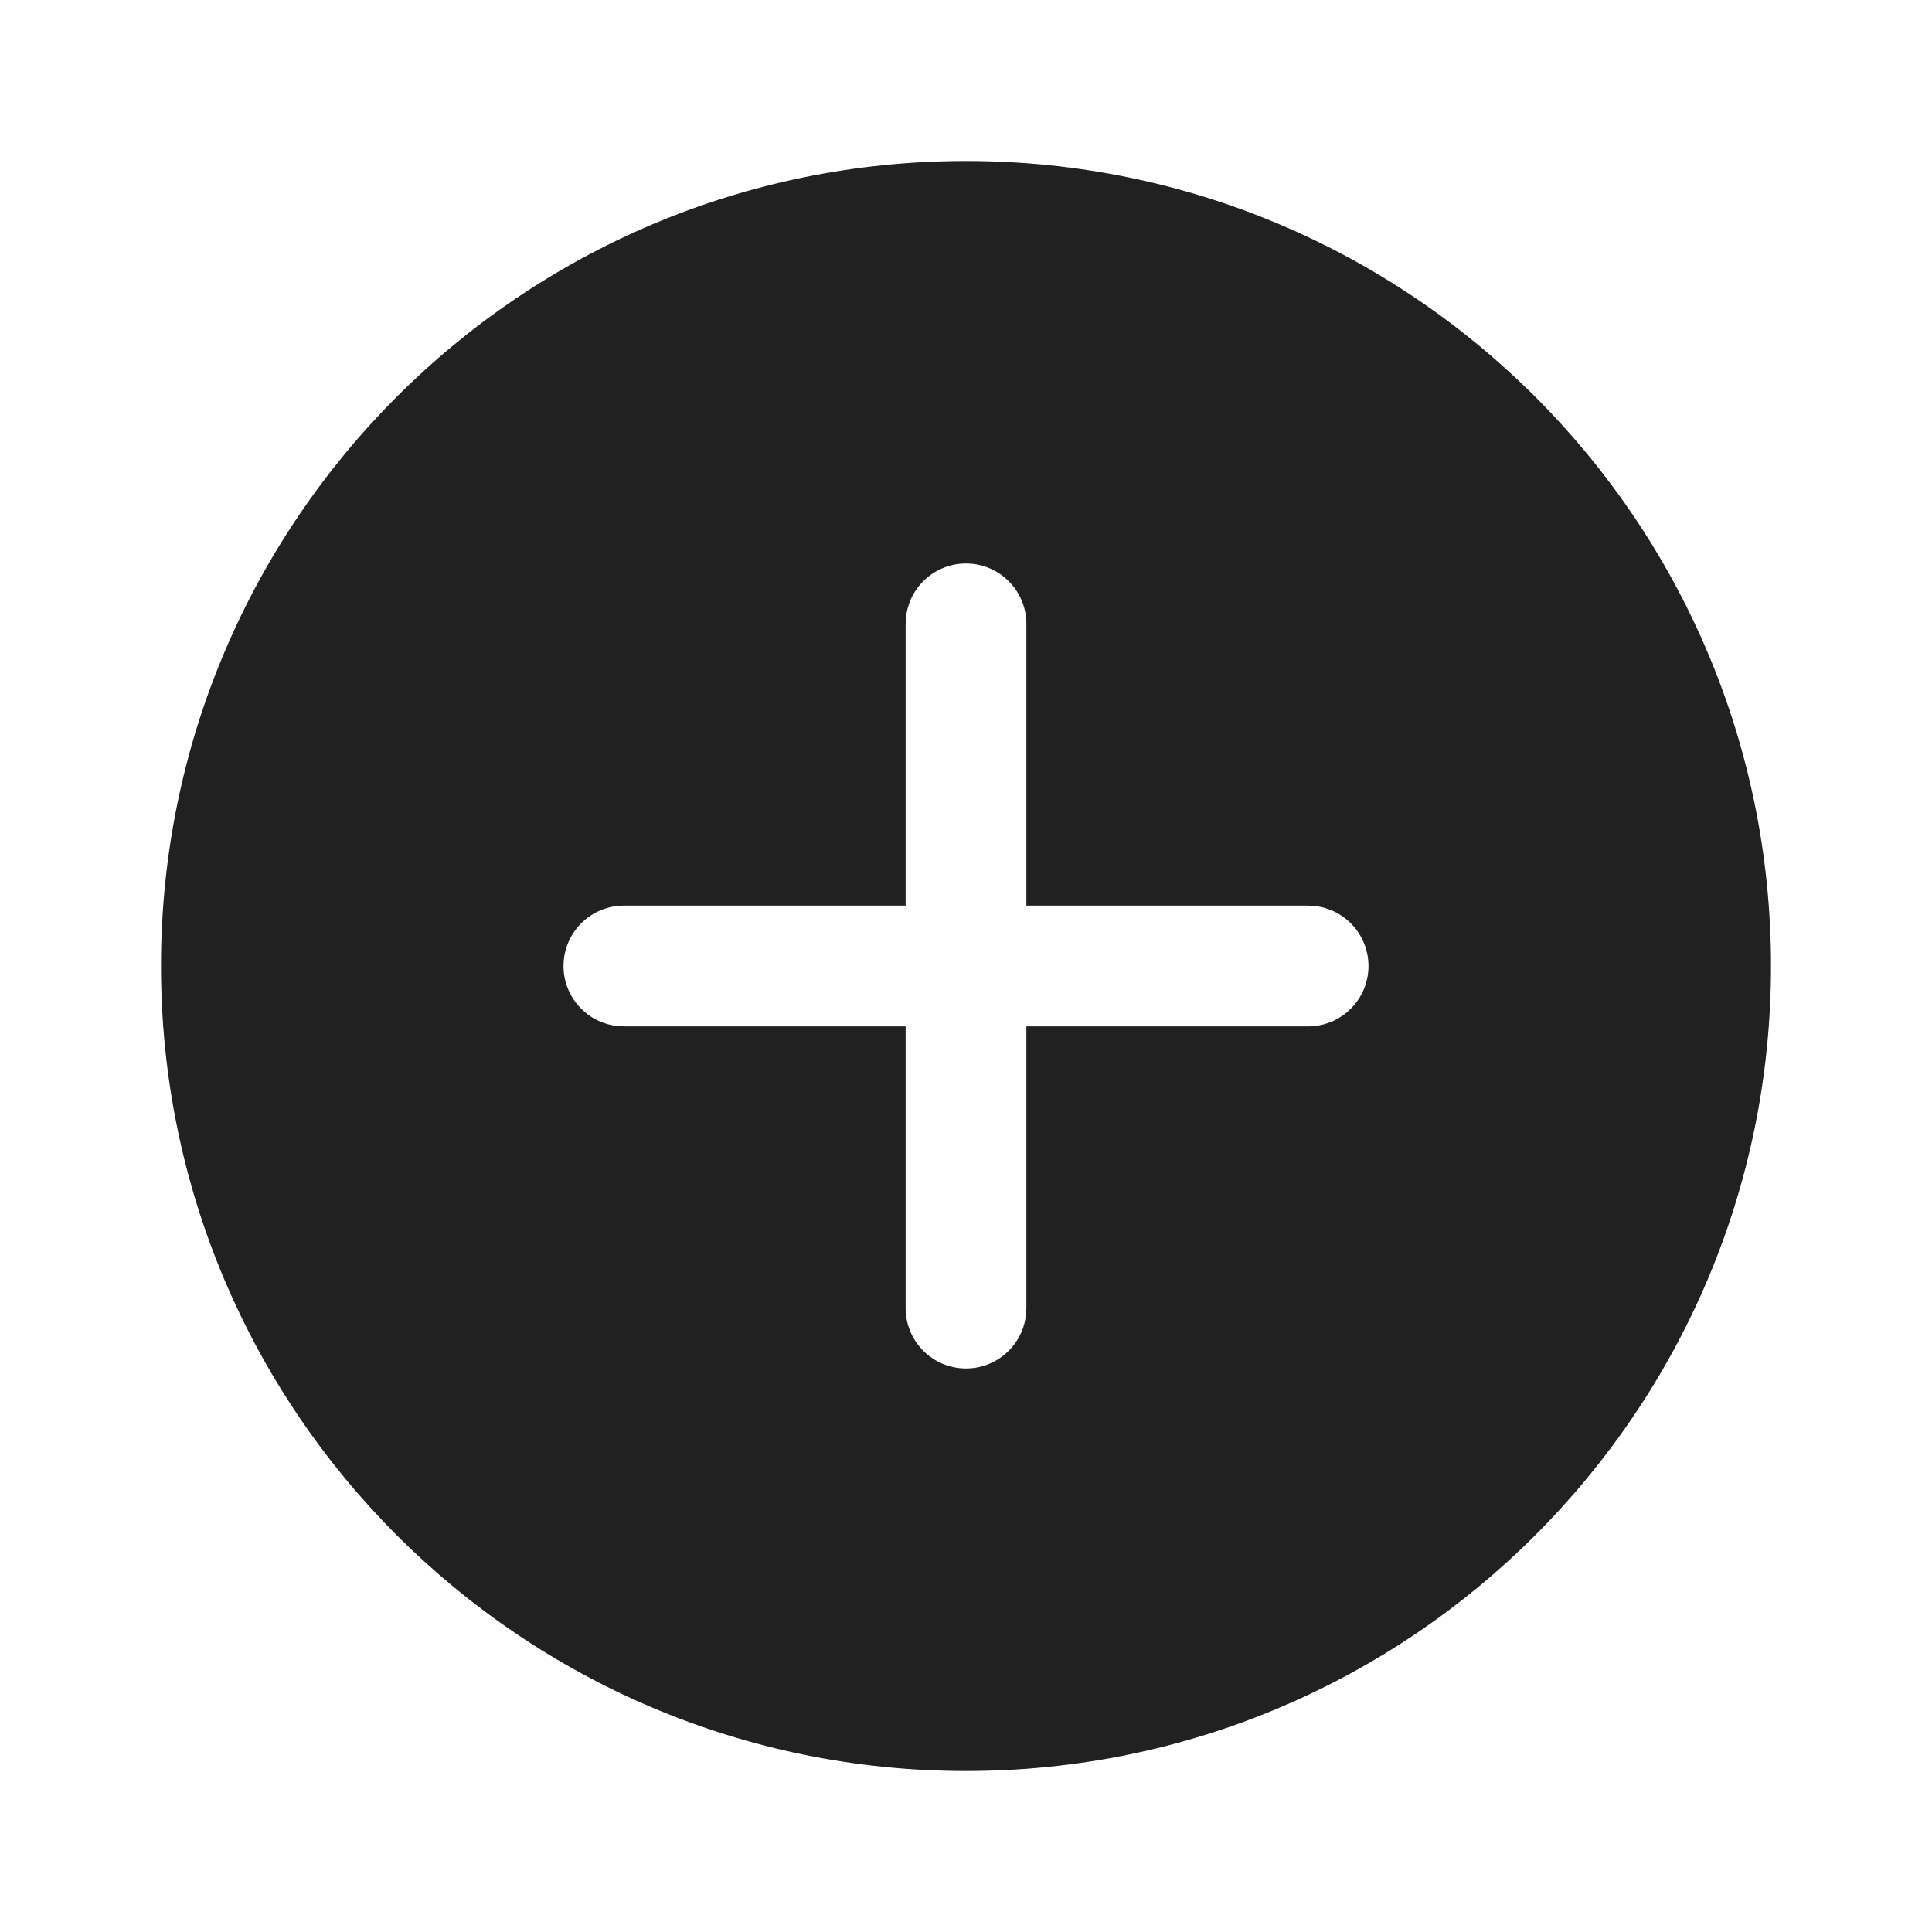
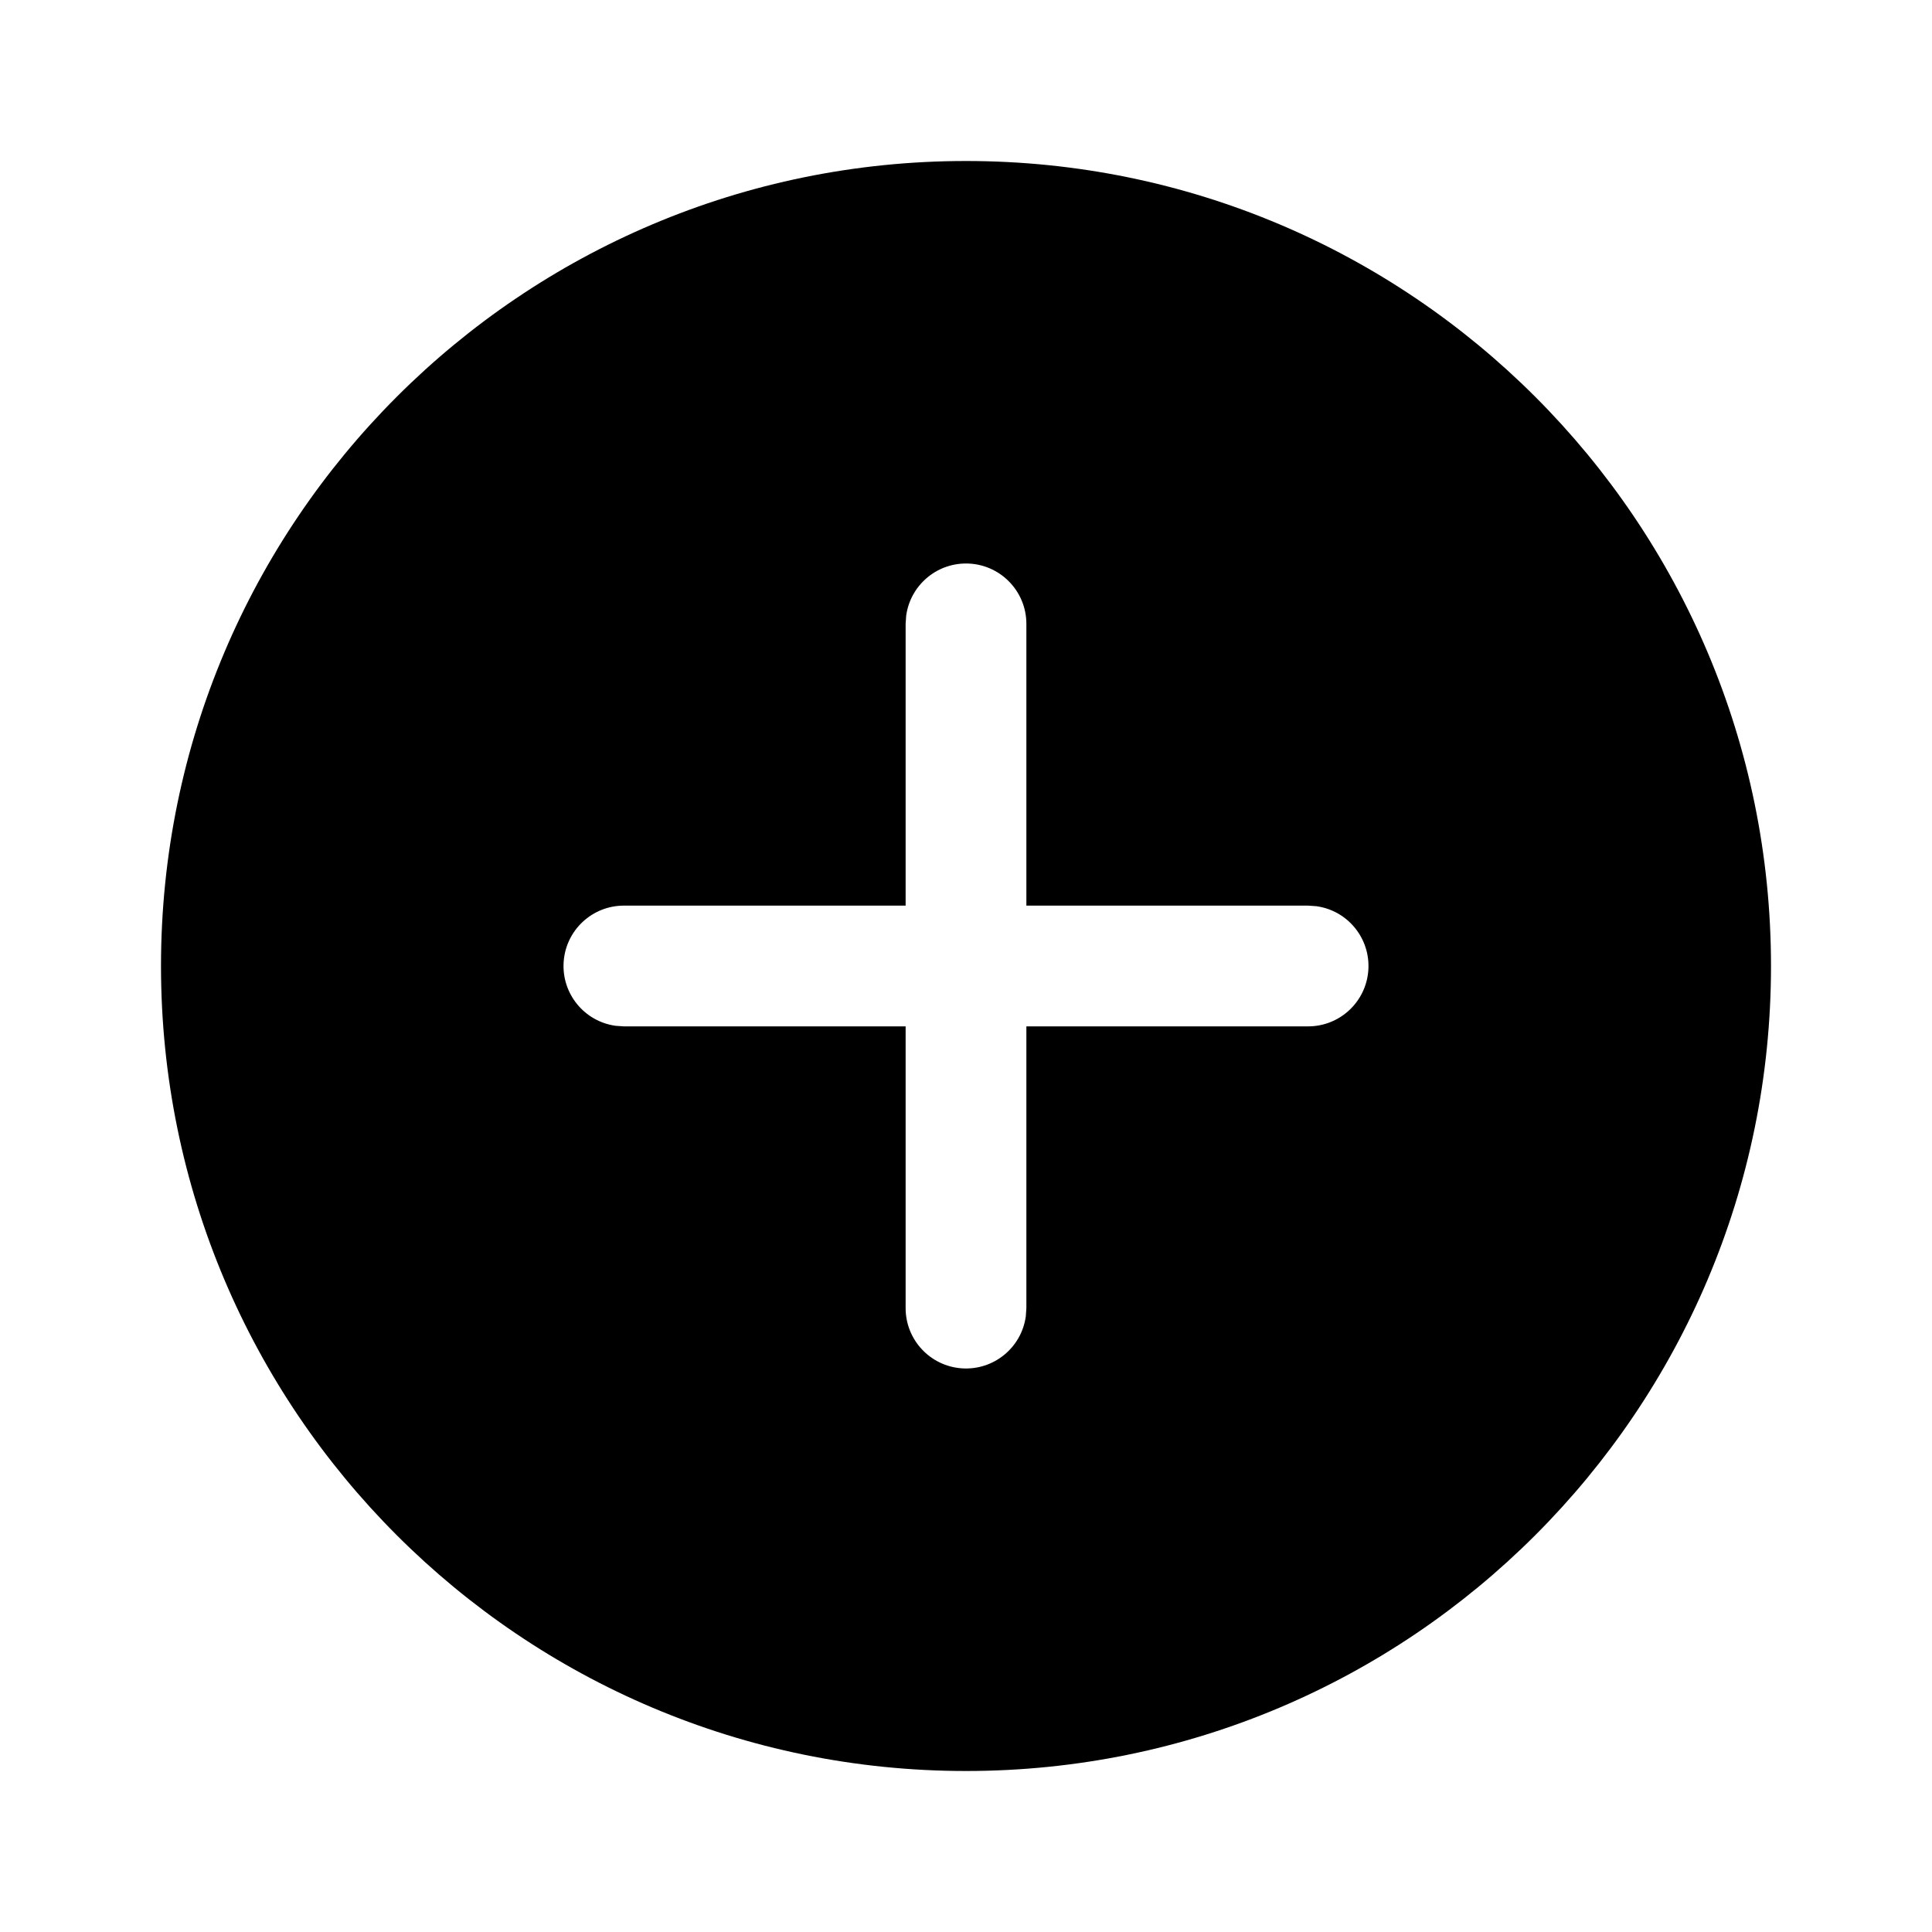
<svg xmlns="http://www.w3.org/2000/svg" width="24" height="24" fill="none" viewBox="0 0 24 24">
-   <path d="M12 2c5.523 0 10 4.477 10 10s-4.477 10-10 10S2 17.523 2 12 6.477 2 12 2Zm0 5a.75.75 0 0 0-.743.648l-.007.102v3.5h-3.5a.75.75 0 0 0-.102 1.493l.102.007h3.5v3.5a.75.75 0 0 0 1.493.102l.007-.102v-3.5h3.5a.75.75 0 0 0 .102-1.493l-.102-.007h-3.5v-3.5A.75.75 0 0 0 12 7Z" fill="#212121" />
+   <path d="M12 2c5.523 0 10 4.477 10 10s-4.477 10-10 10S2 17.523 2 12 6.477 2 12 2Zm0 5a.75.75 0 0 0-.743.648l-.007.102v3.5h-3.5a.75.75 0 0 0-.102 1.493l.102.007h3.5v3.5a.75.75 0 0 0 1.493.102l.007-.102v-3.5h3.5a.75.75 0 0 0 .102-1.493l-.102-.007h-3.5v-3.5A.75.75 0 0 0 12 7Z" fill="currentColor" />
</svg>
